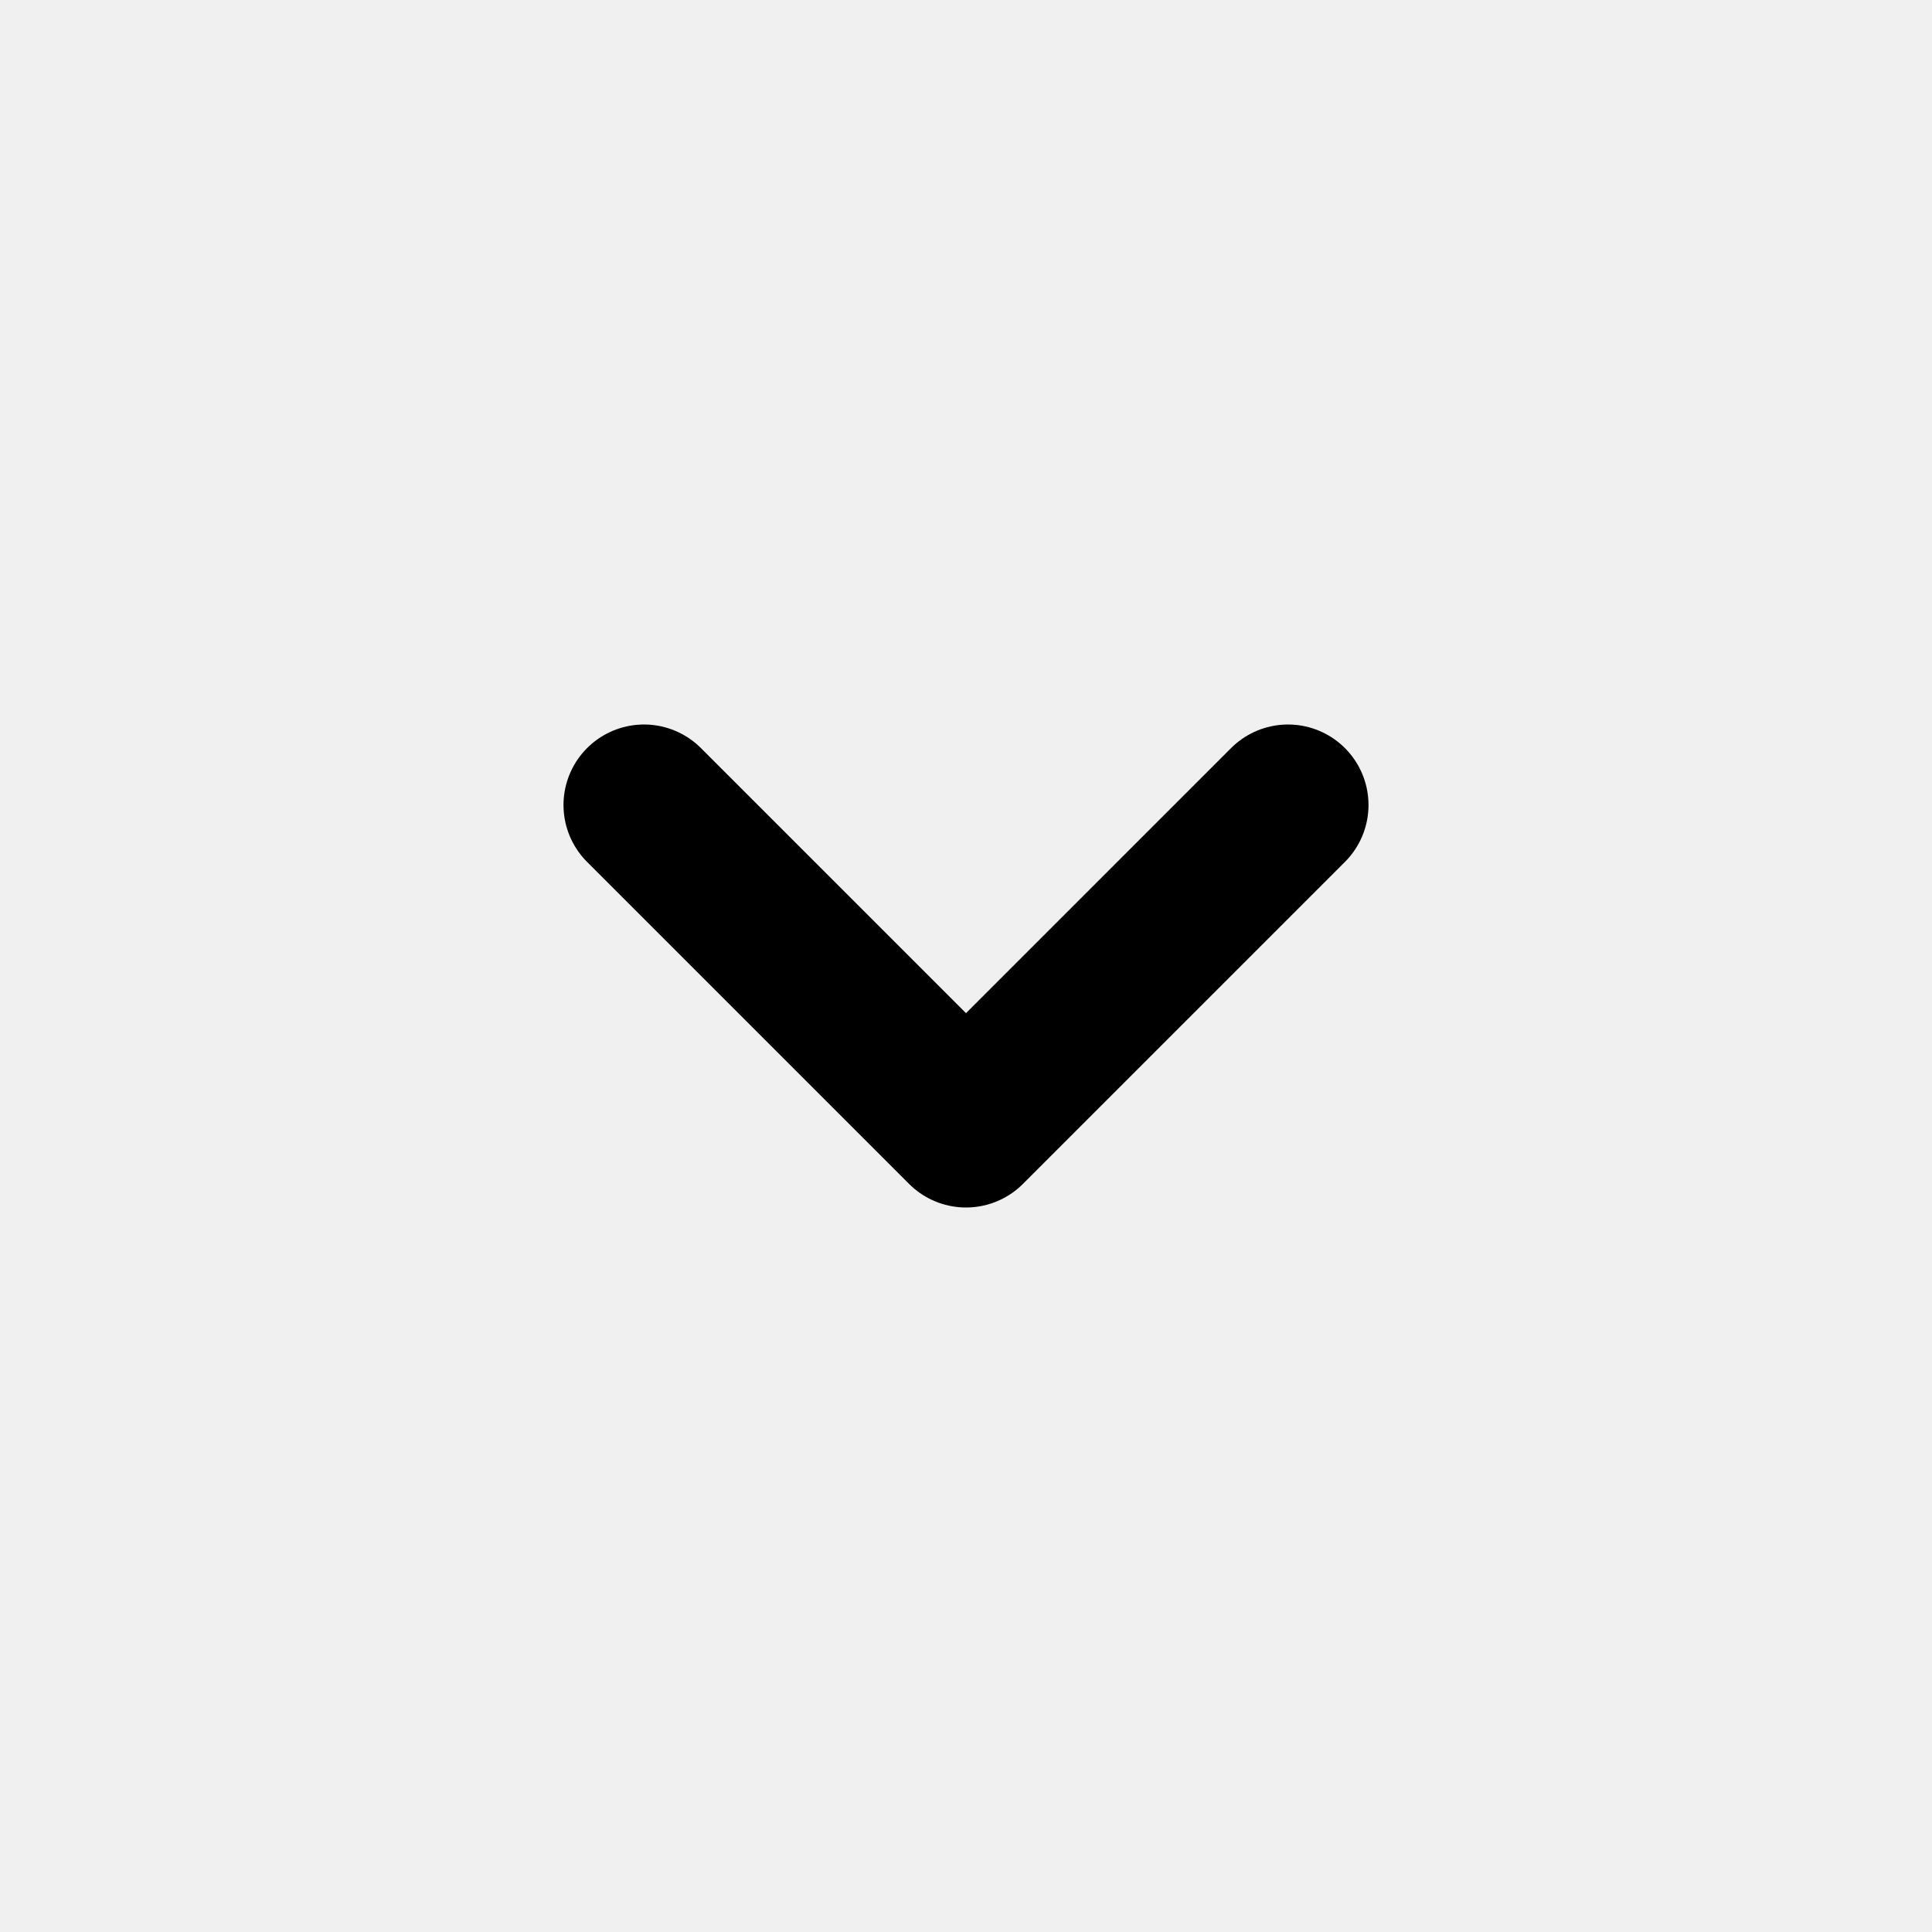
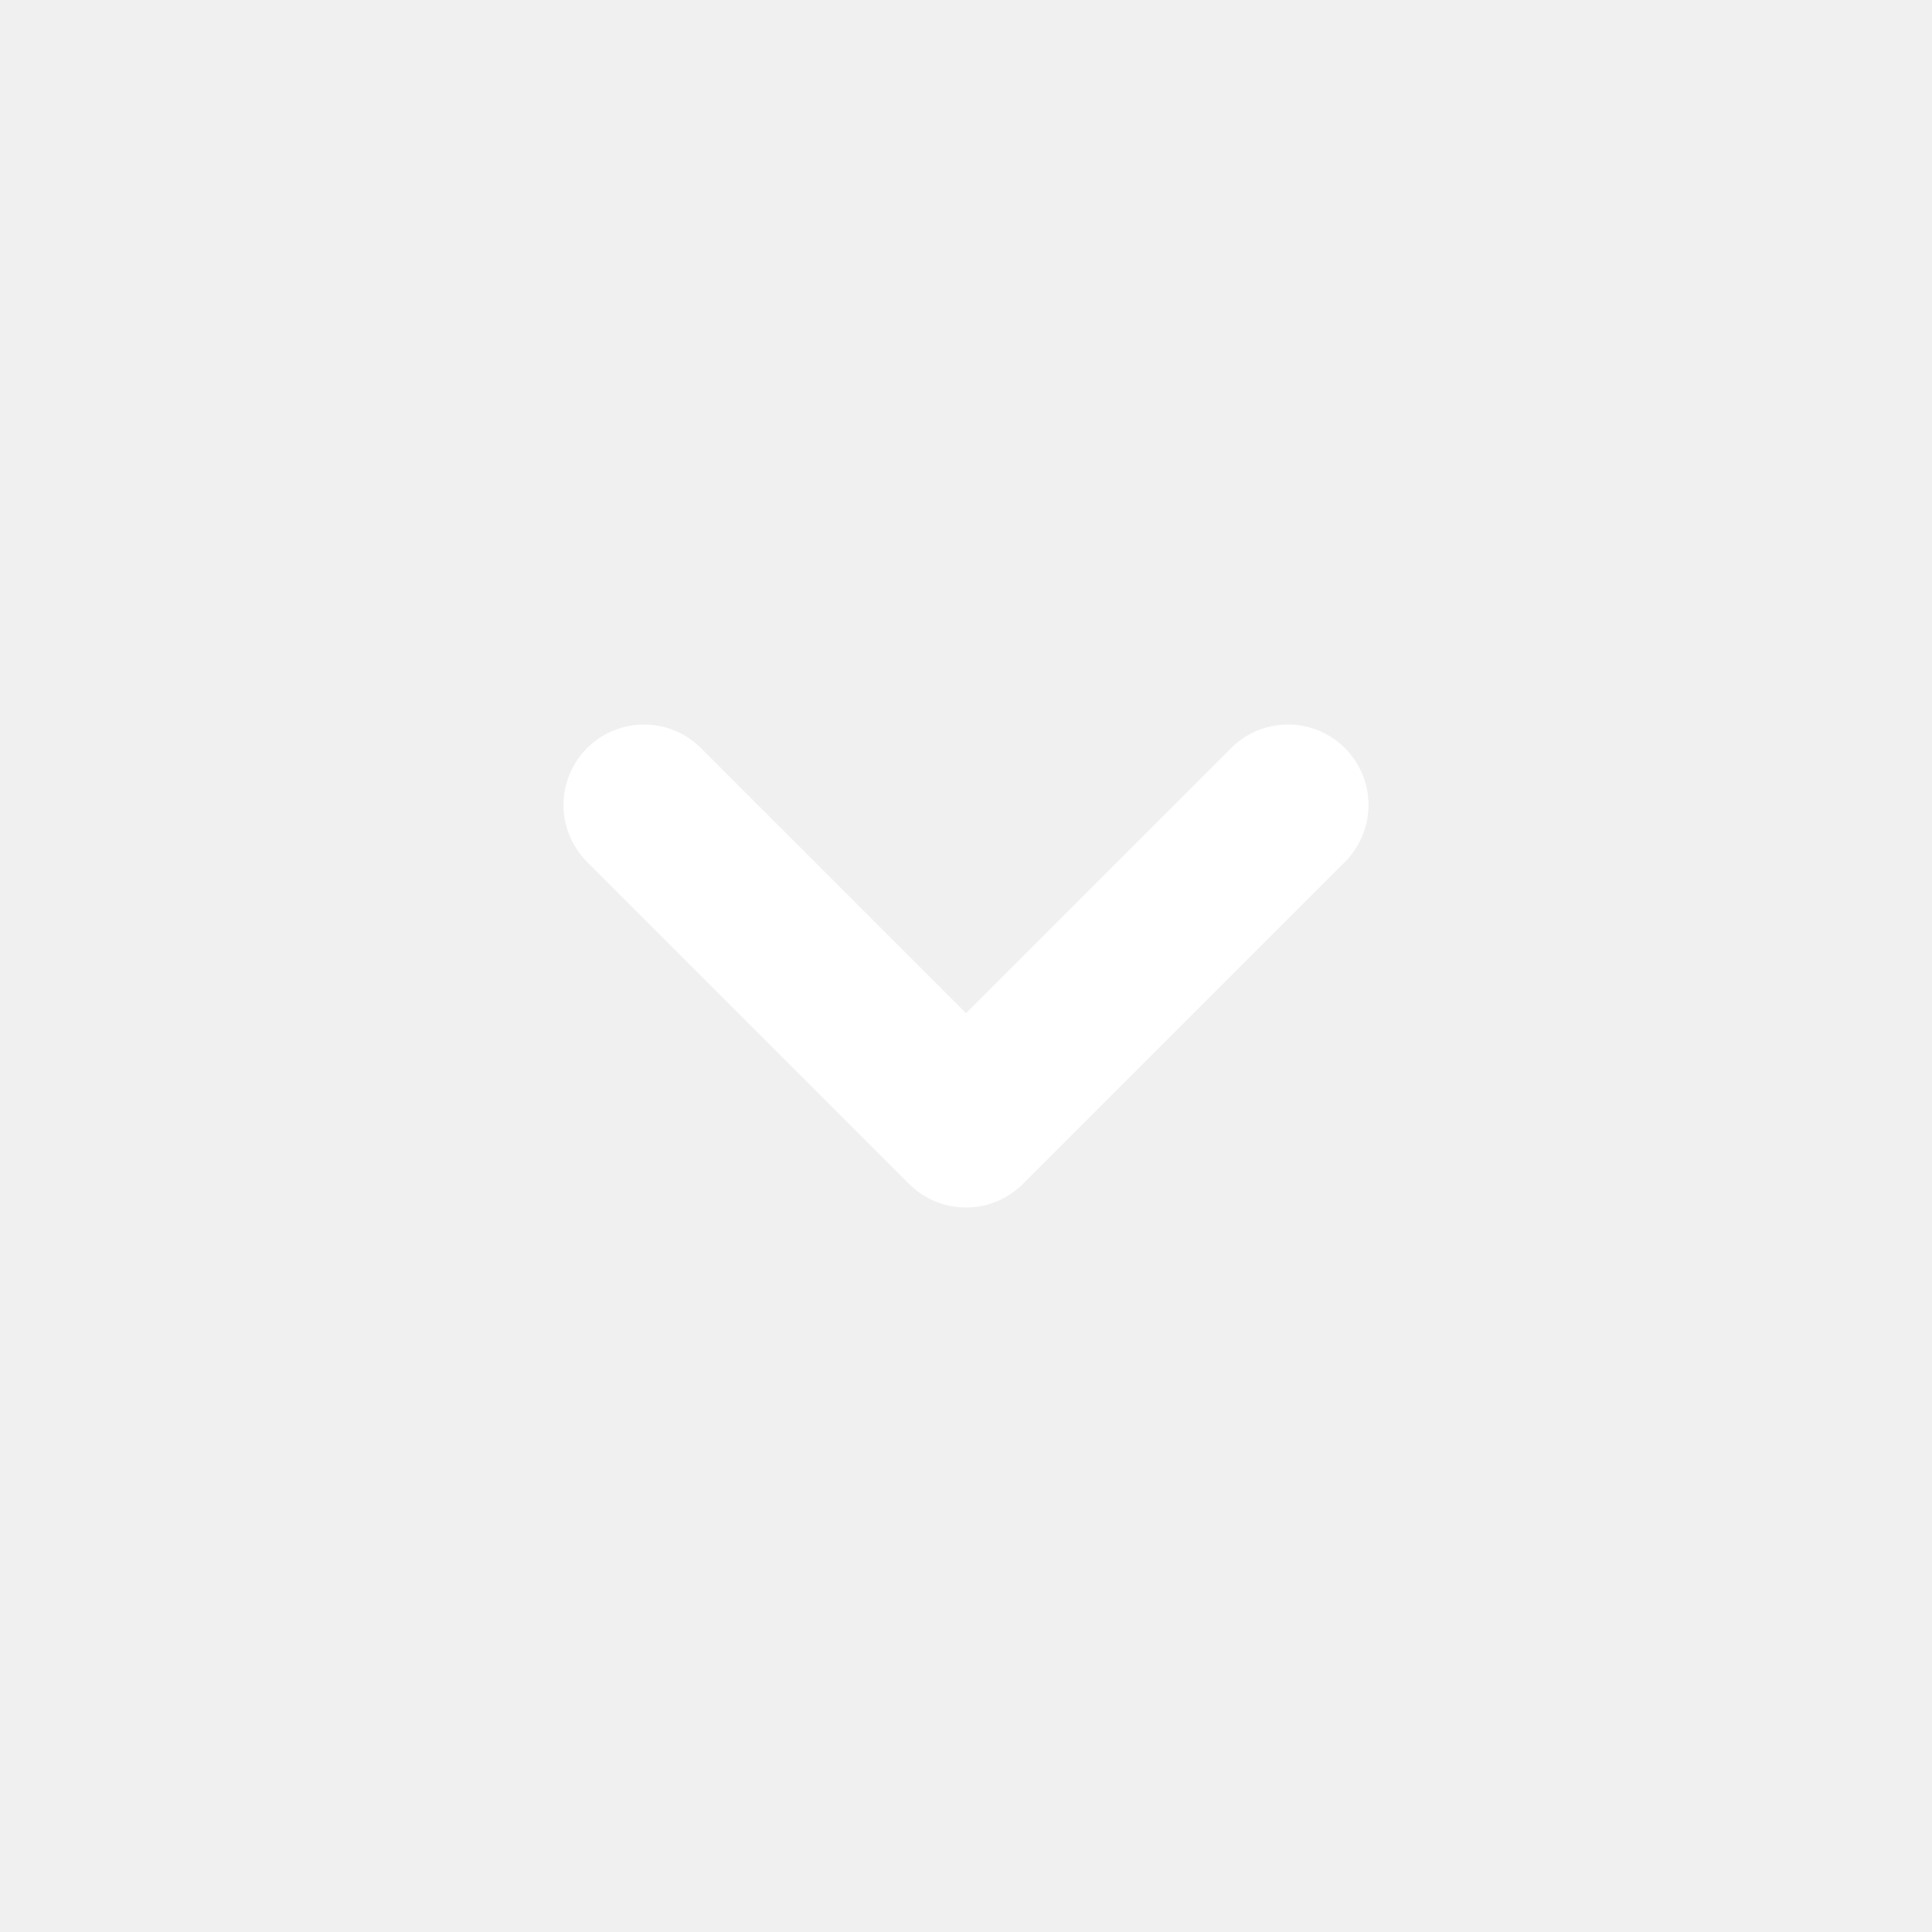
<svg xmlns="http://www.w3.org/2000/svg" width="800px" height="800px" viewBox="0 0 24 24" fill="none">
  <g id="Arrow / Caret_Down_MD">
-     <path id="Vector" d="M16 10L12 14L8 10" stroke="#000000" stroke-width="2" stroke-linecap="round" stroke-linejoin="round" />
+     <path id="Vector" d="M16 10L12 14L8 10" stroke="#ffffff" stroke-width="2" stroke-linecap="round" stroke-linejoin="round" />
  </g>
</svg>
